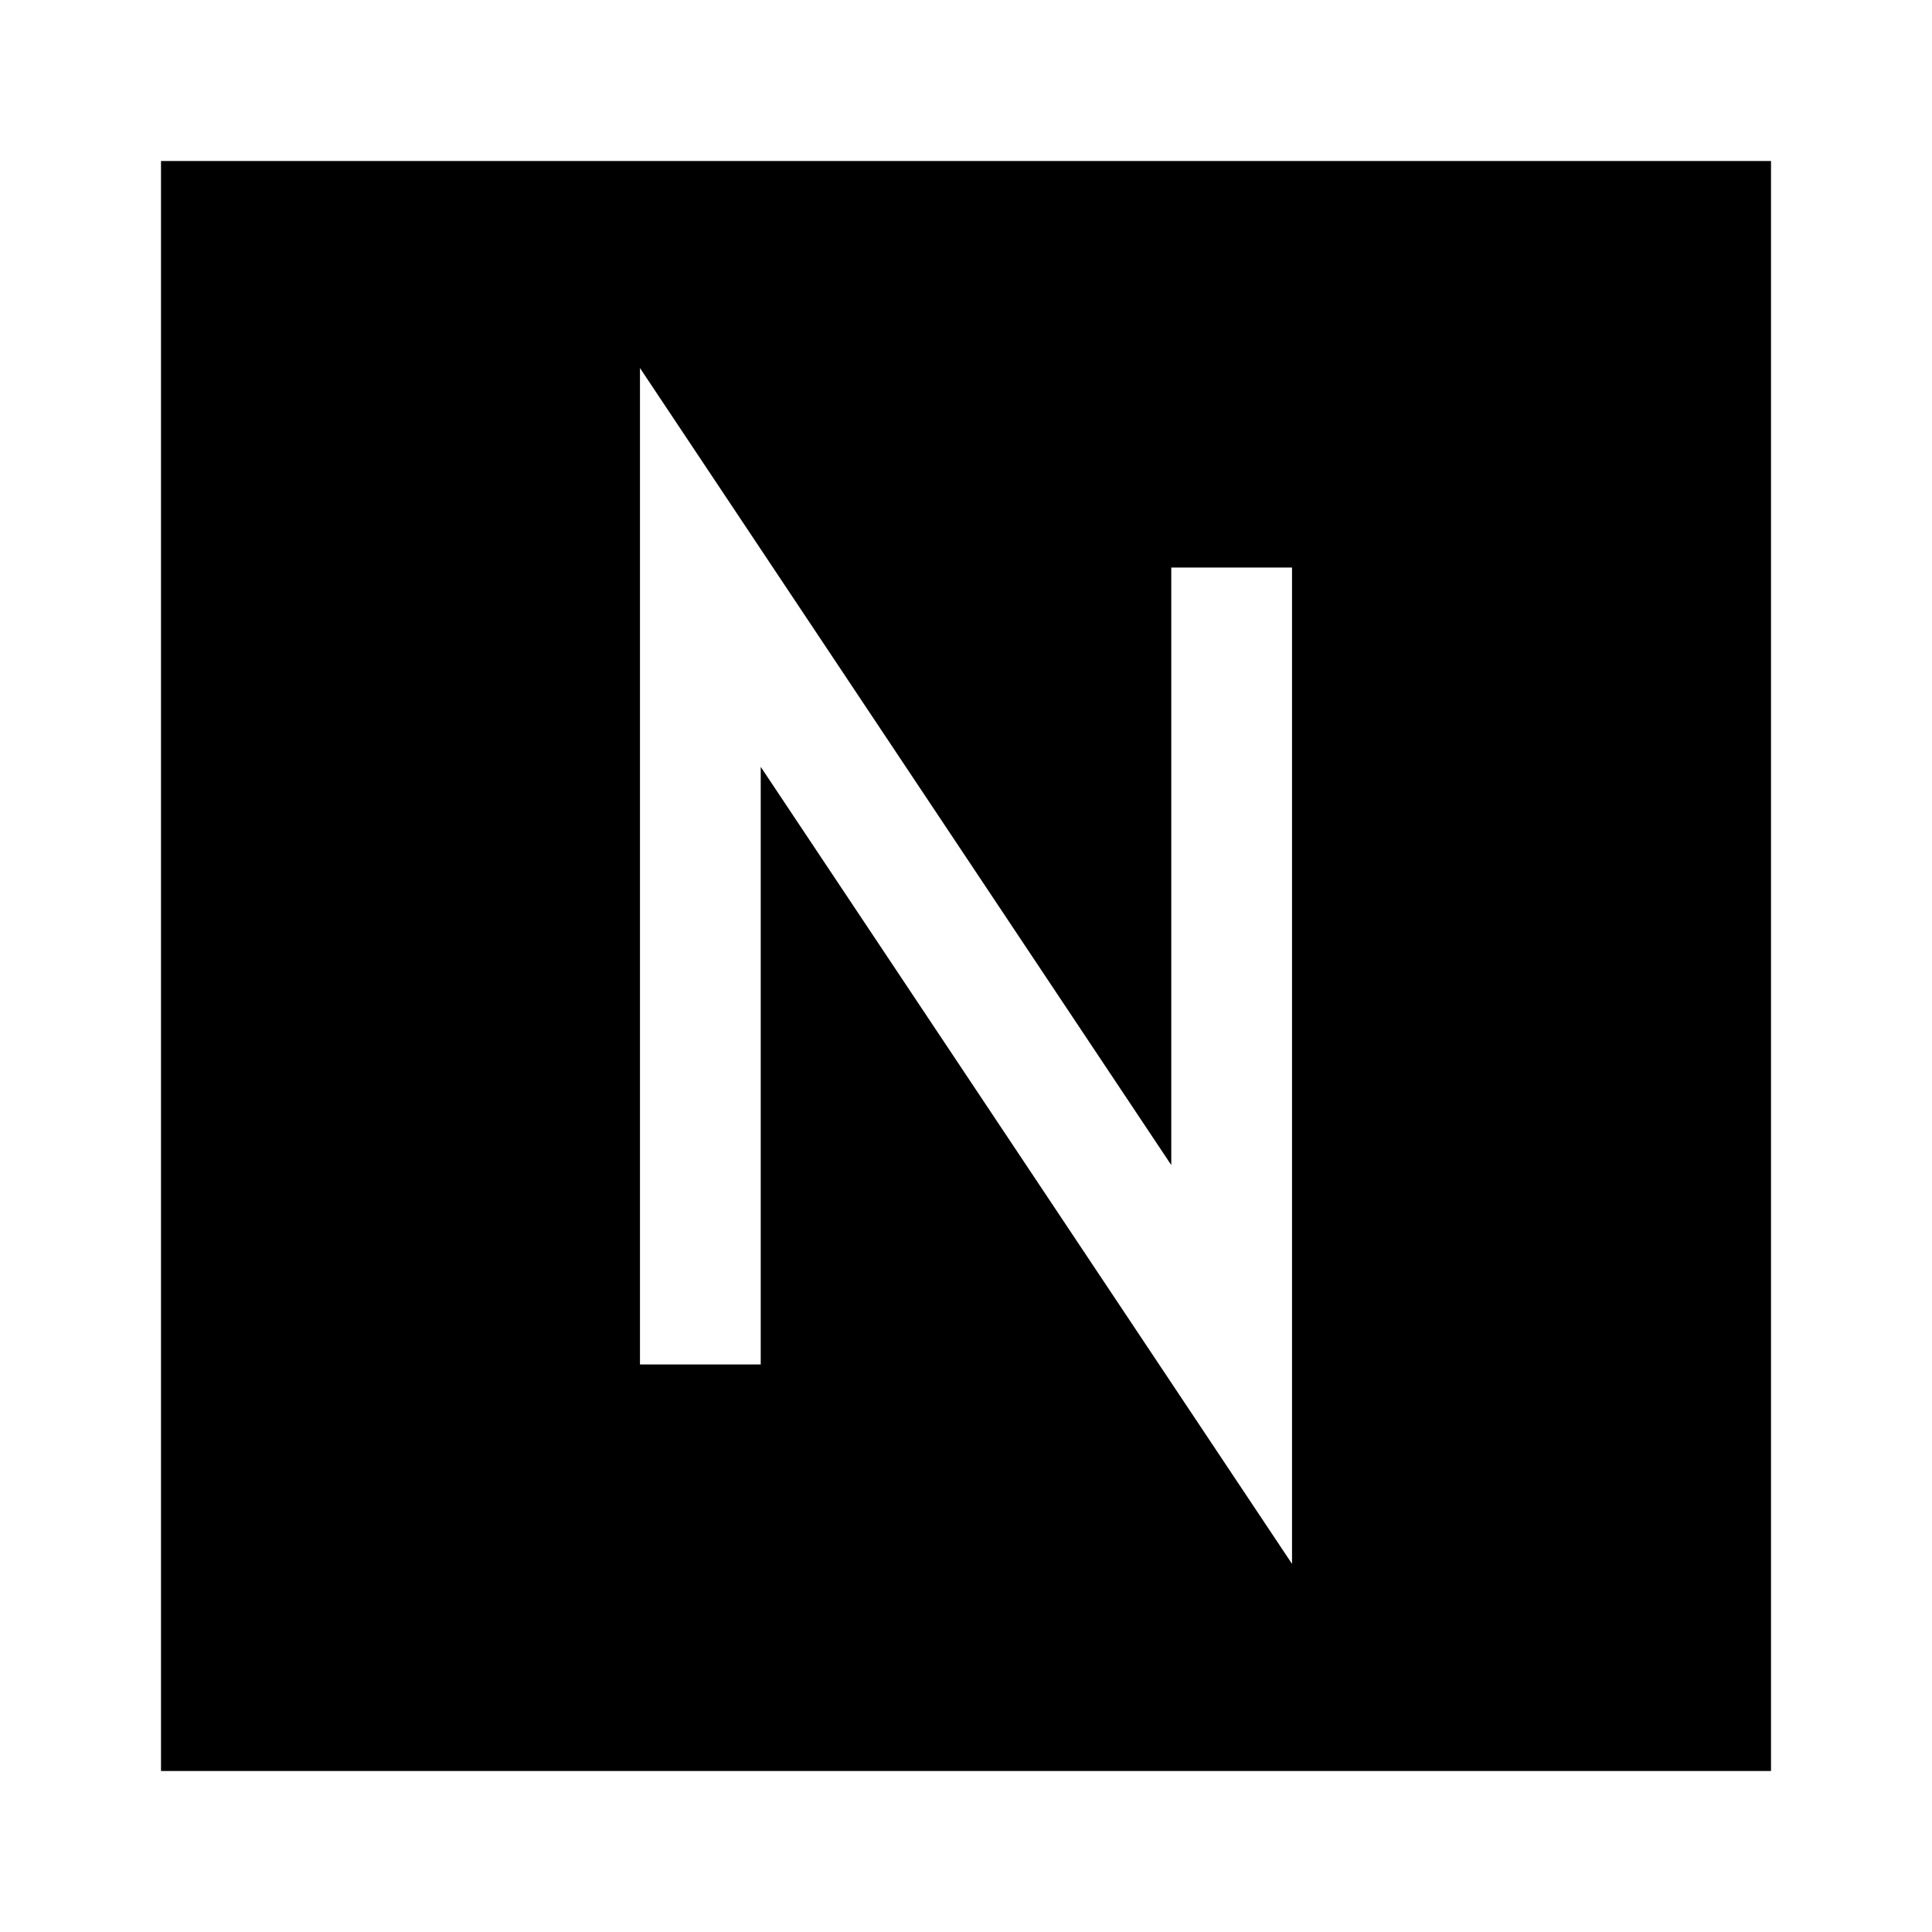
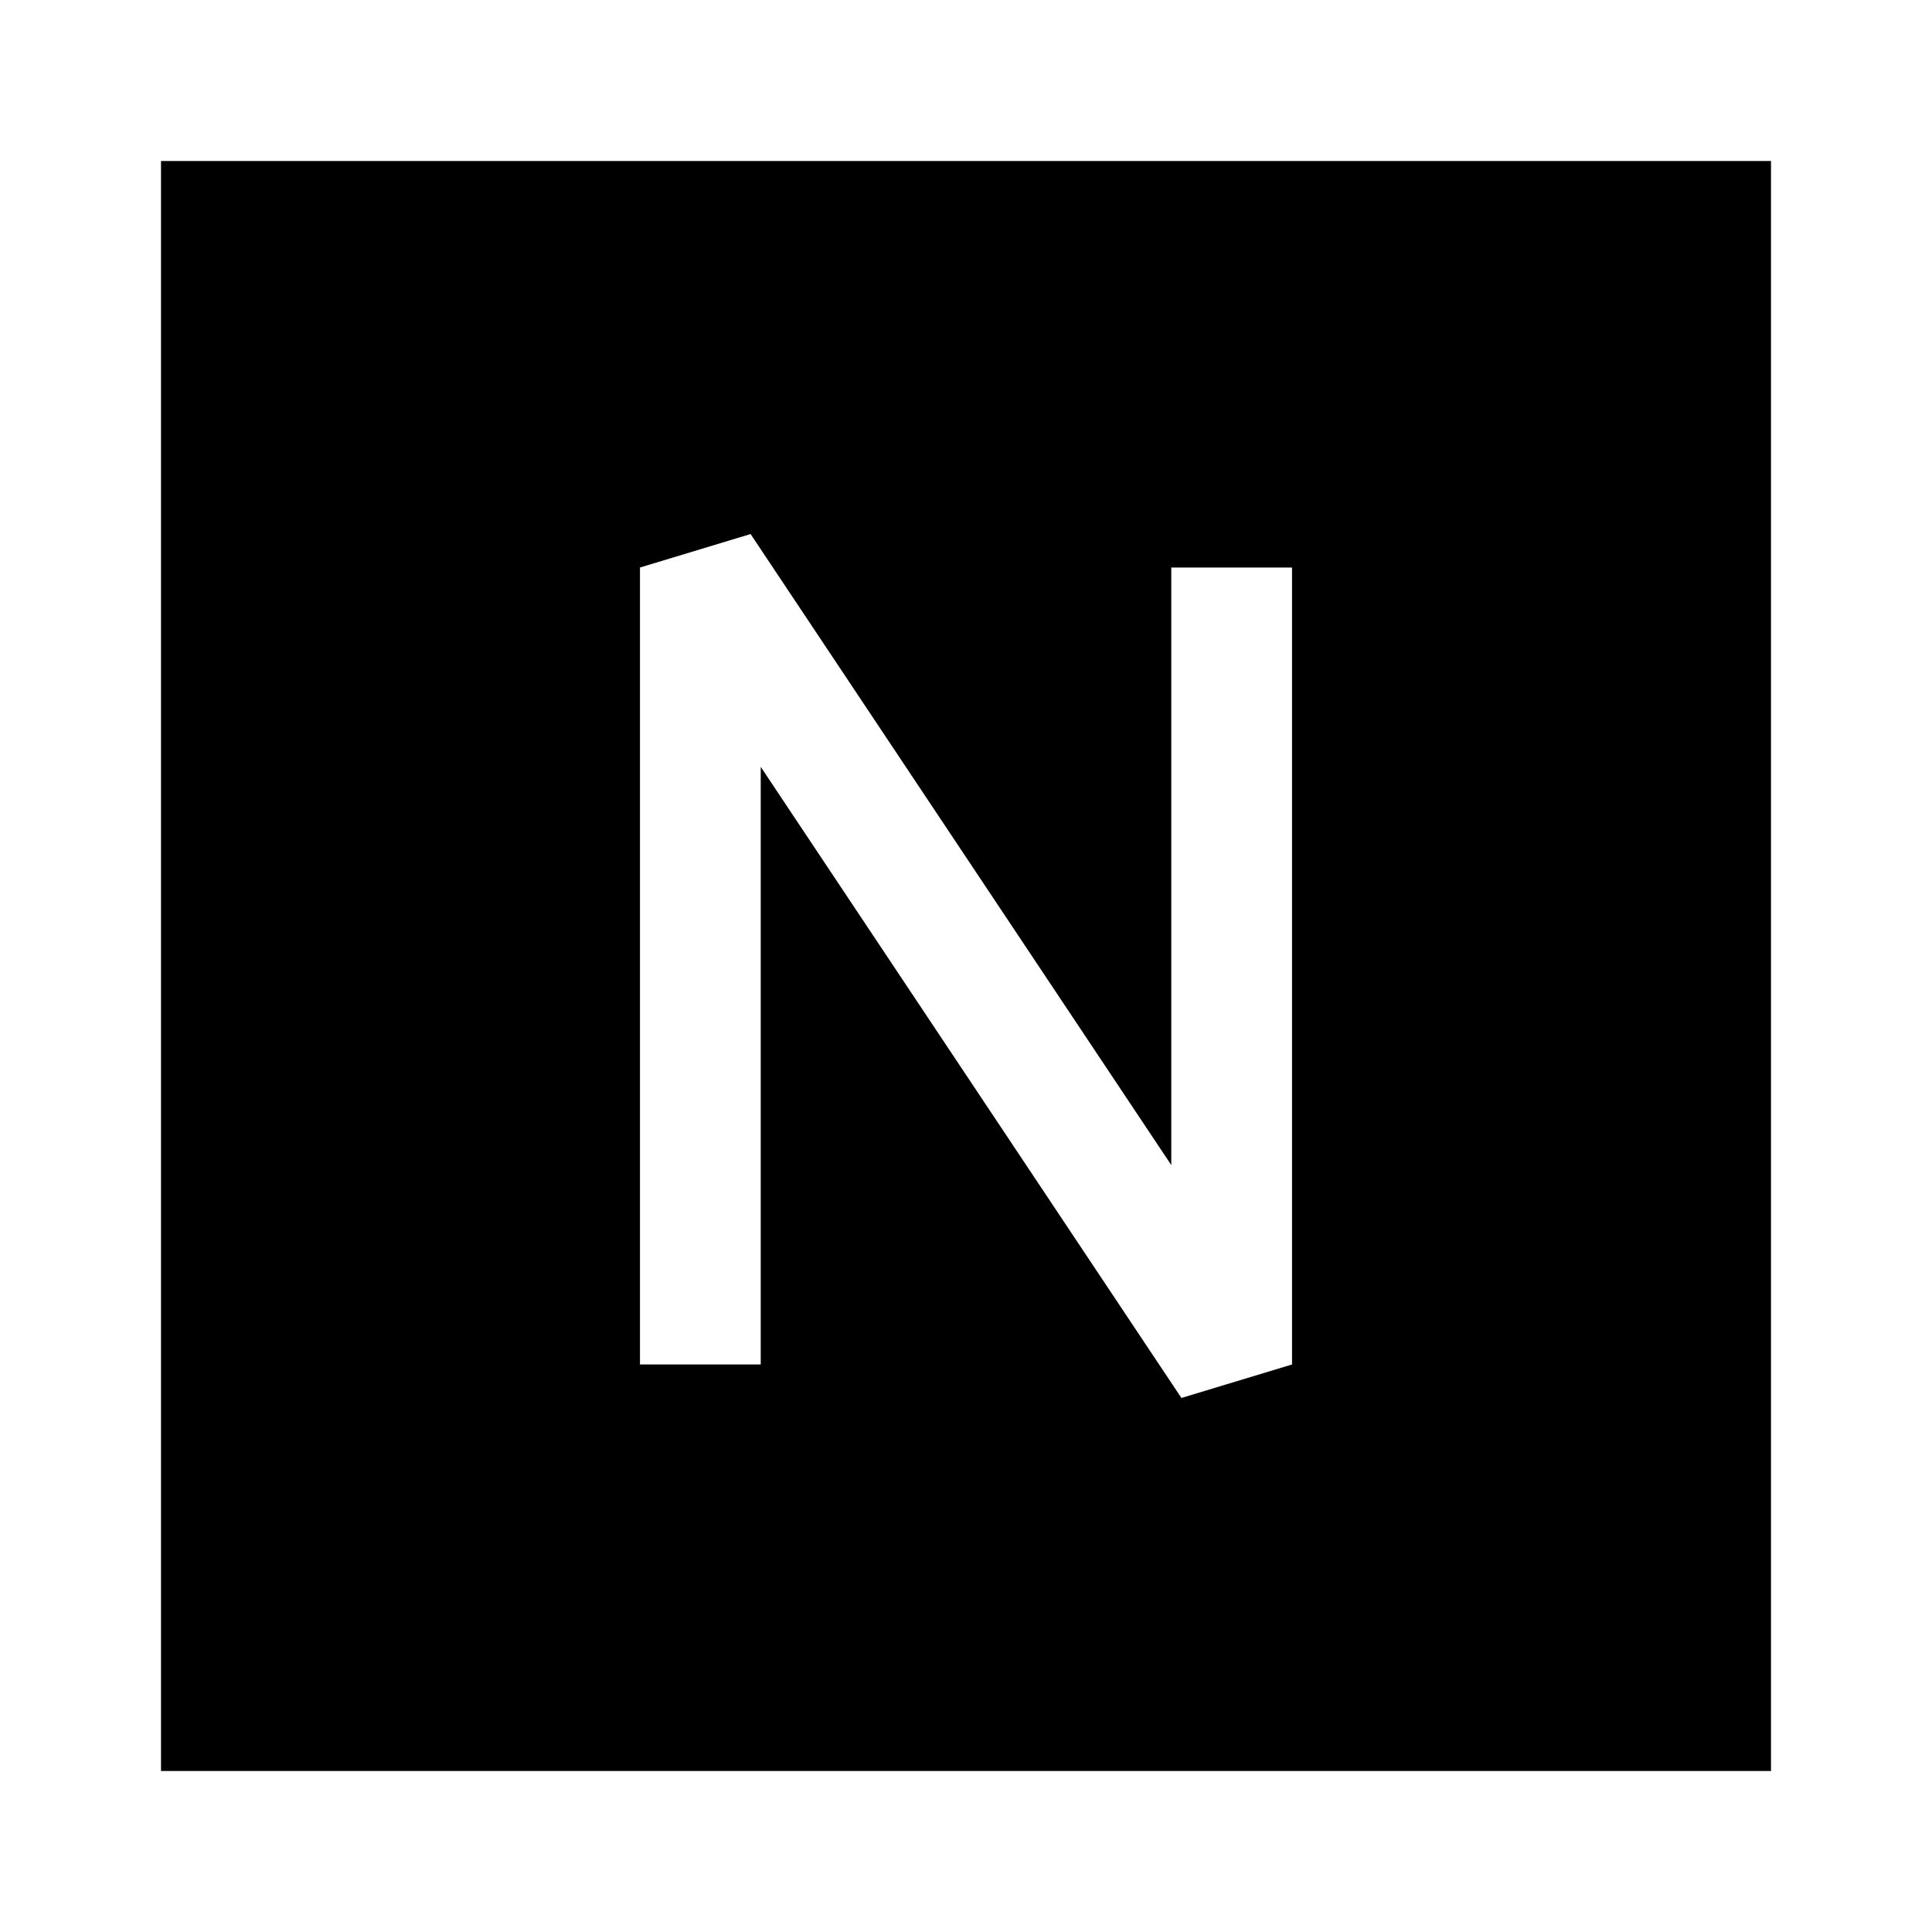
<svg xmlns="http://www.w3.org/2000/svg" width="24" height="24" viewBox="0 0 24 24" fill="currentColor">
-   <path d="M22 22H2V2H22V22ZM7.95 16.95H9.45V9.526L16.05 19.427V7.05H14.55V14.473L7.95 4.572V16.95Z" />
+   <path d="M22 22H2V2H22V22ZM7.95 7.05V16.95H9.45V9.526L14.676 17.366L16.05 16.95V7.05H14.55V14.473L9.324 6.634L7.95 7.05Z" />
</svg>
